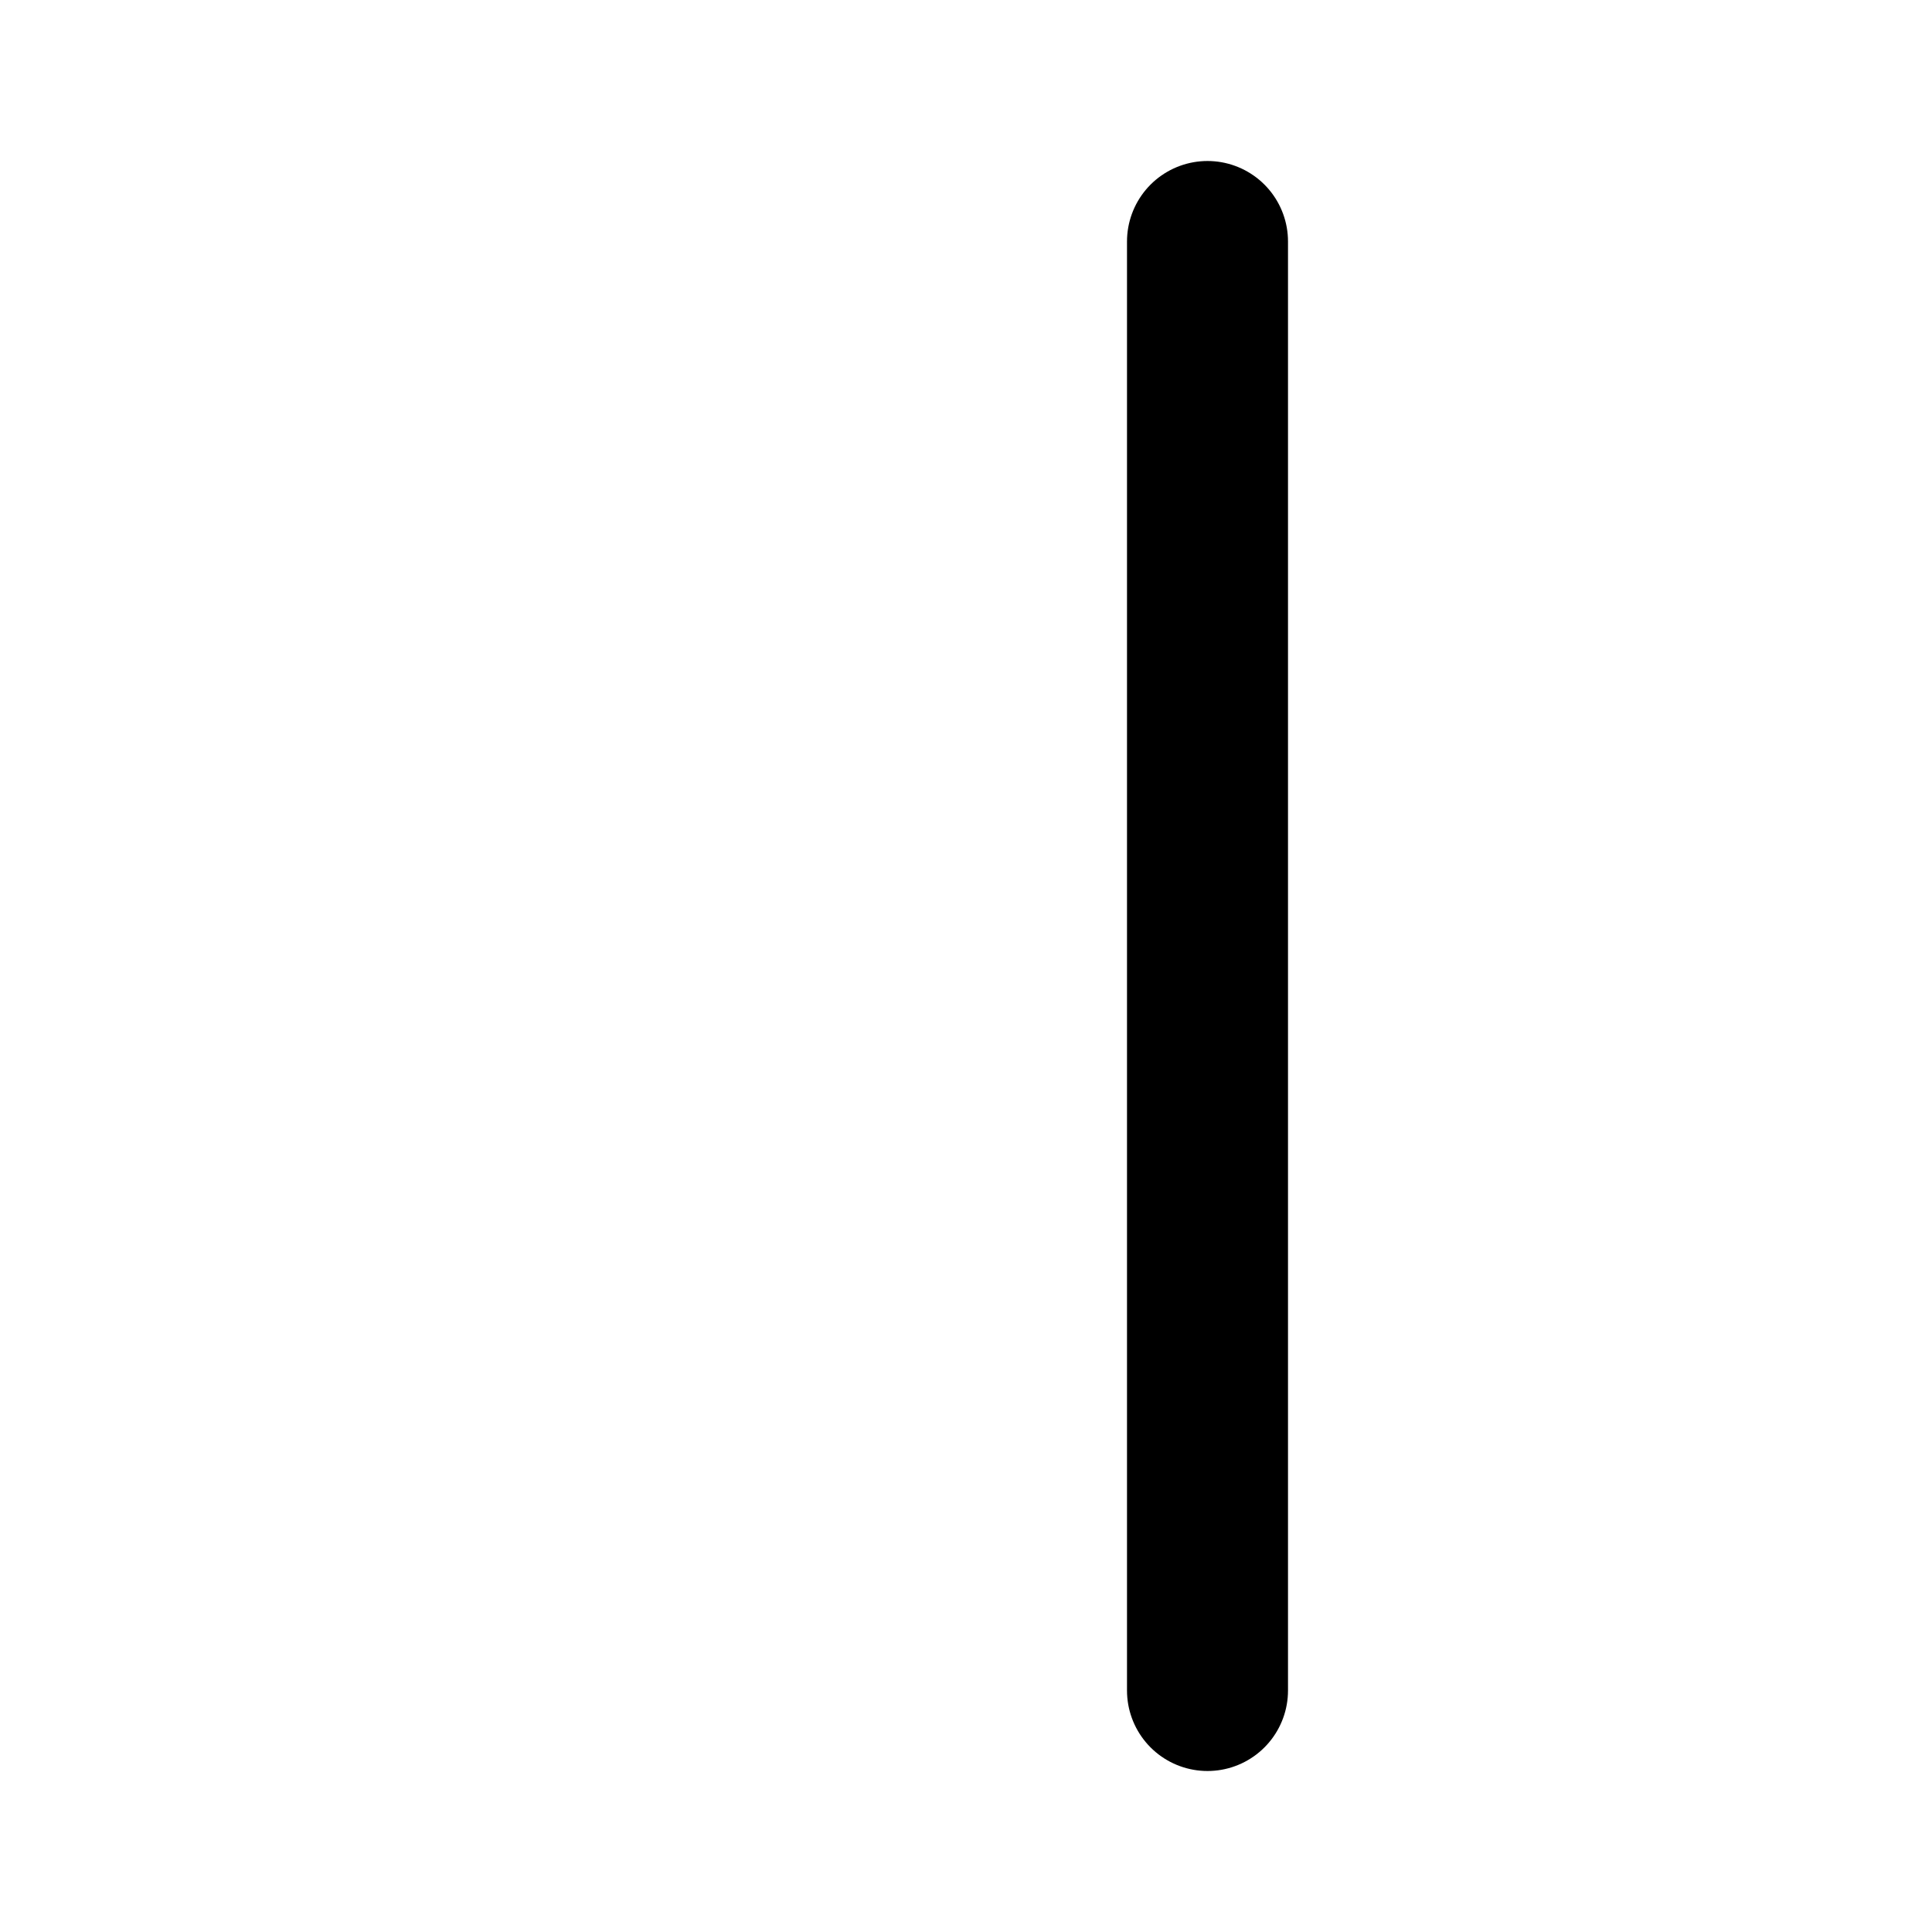
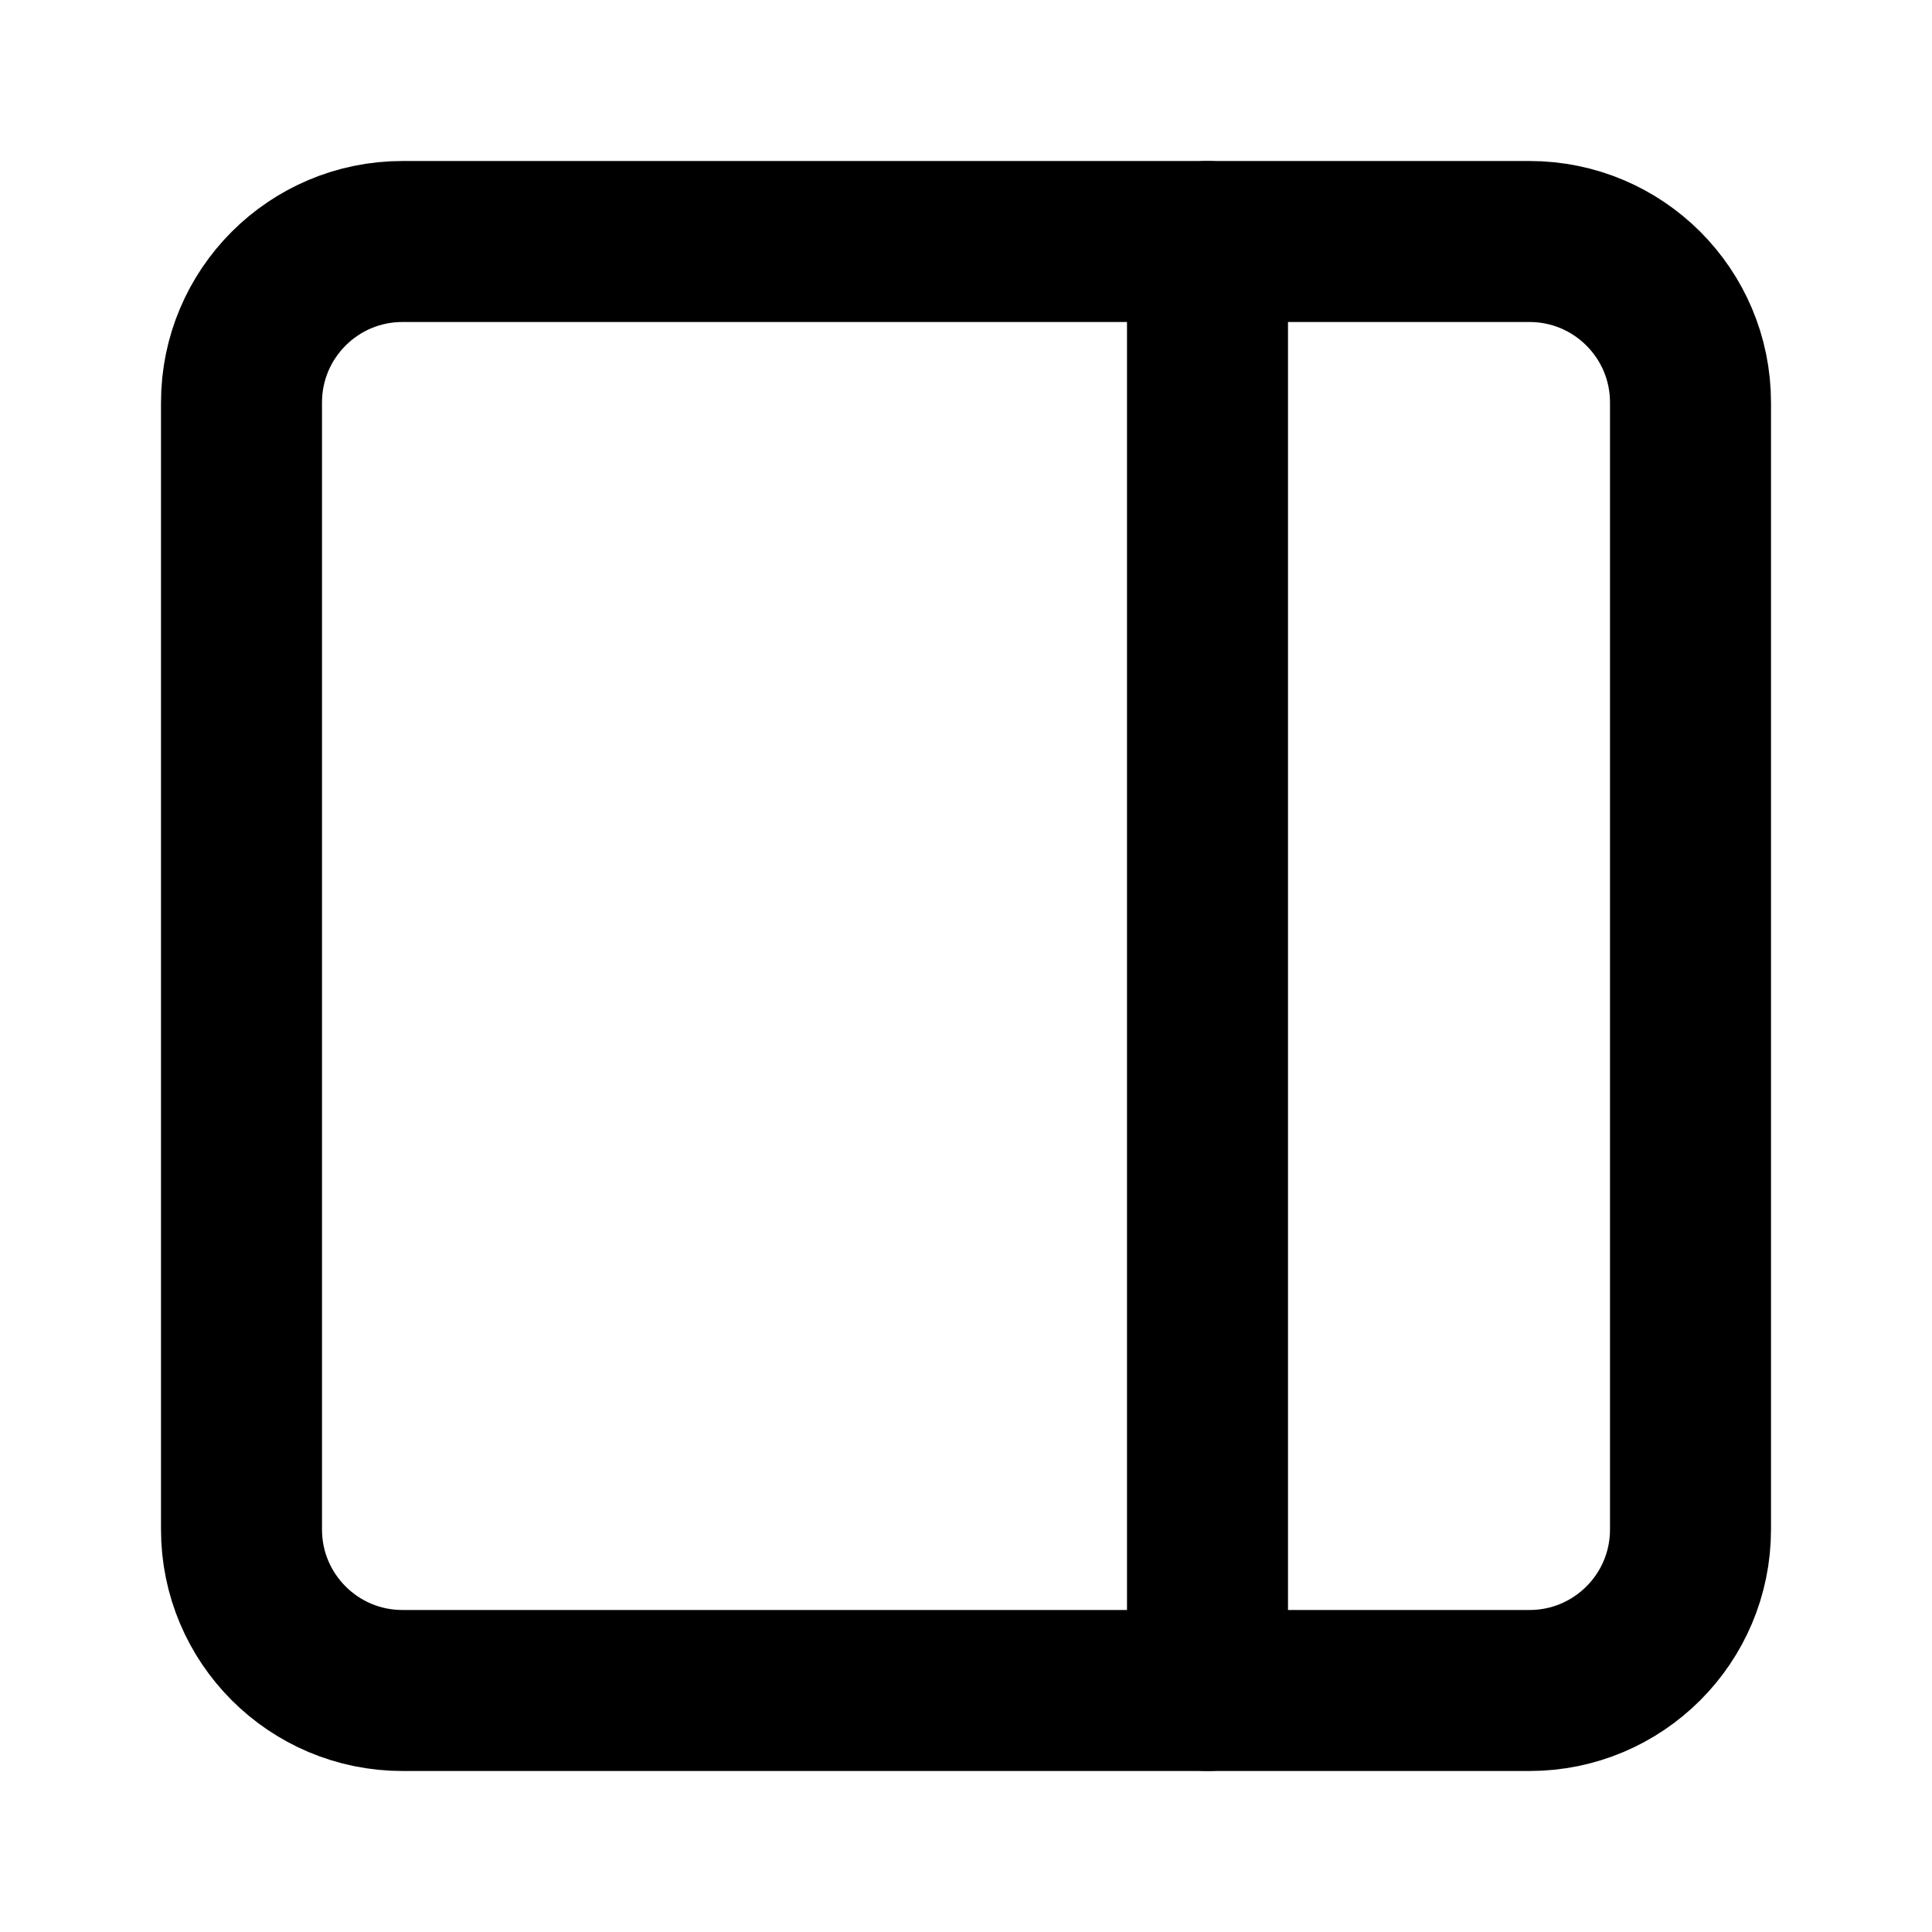
- <svg xmlns="http://www.w3.org/2000/svg" viewBox="0 0 24 24" fill="none">
+ <svg xmlns="http://www.w3.org/2000/svg" viewBox="0 0 24 24">
  <g fill="none" stroke="currentColor" stroke-linecap="round" stroke-linejoin="round" stroke-width="2">
-     <rect x="3" y="3" rx="2" />
+     <rect width="18" height="18" x="3" y="3" rx="2" />
    <path d="M15 3v18" />
  </g>
</svg>
